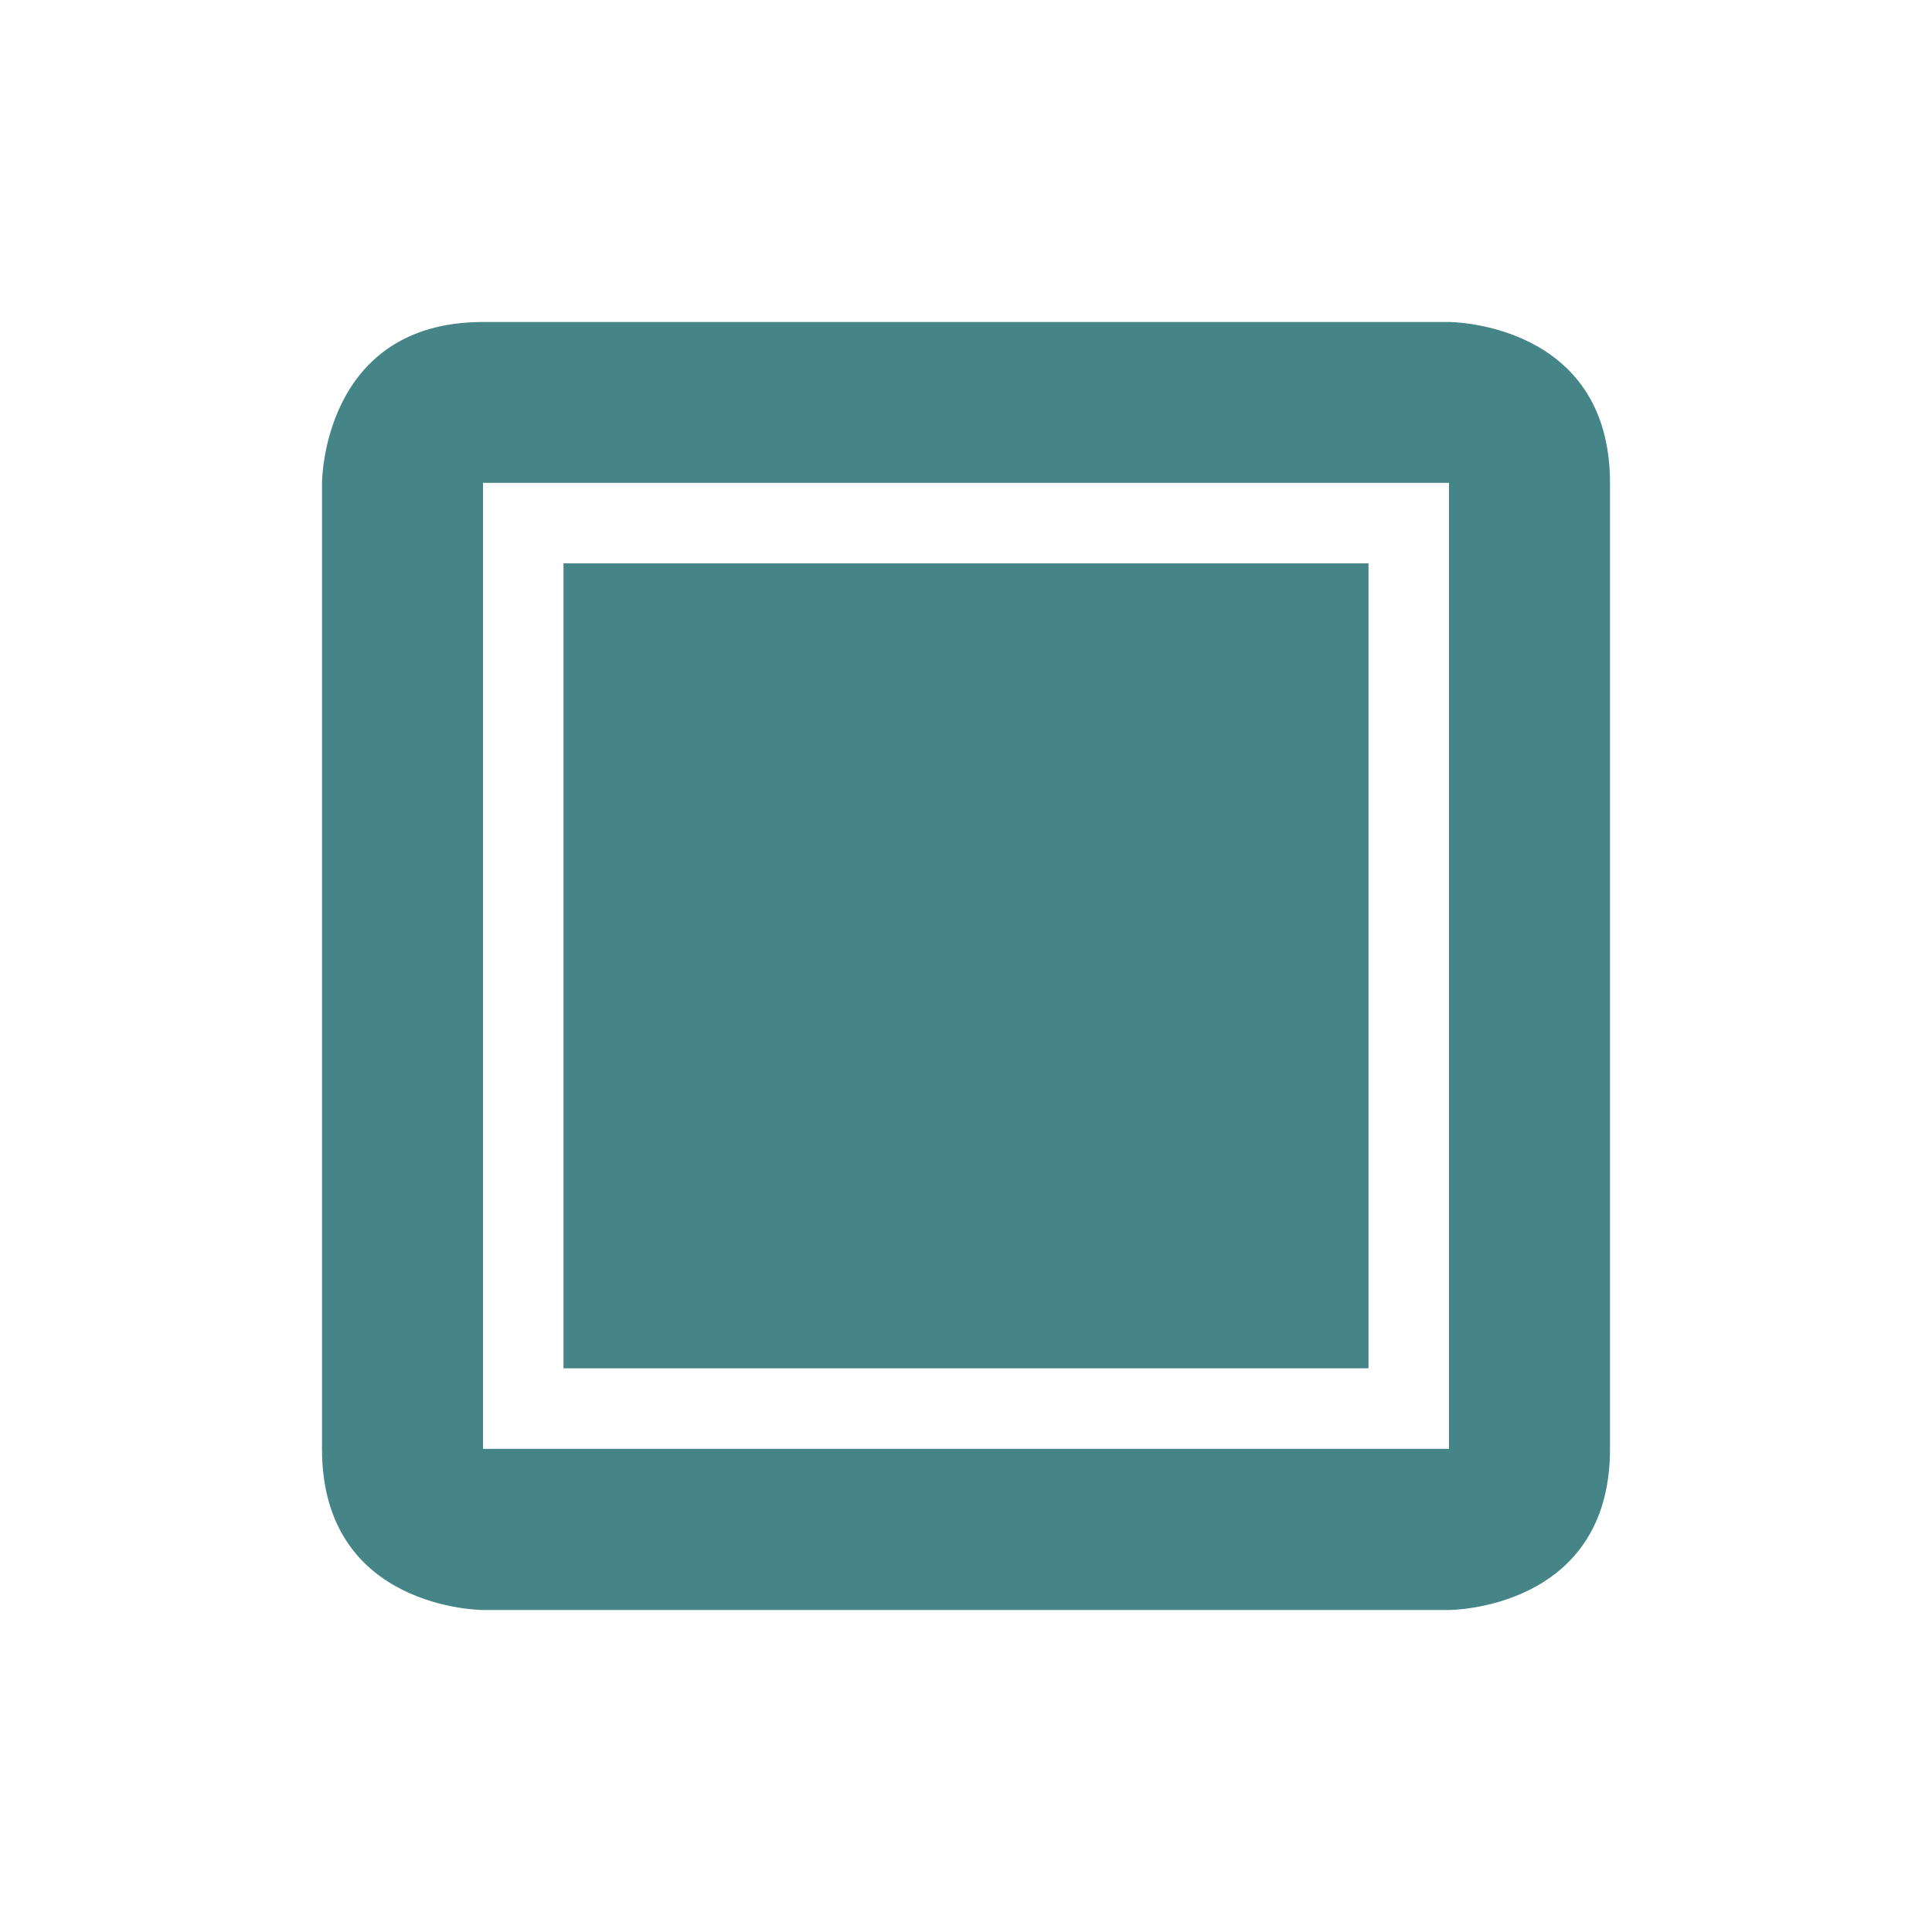
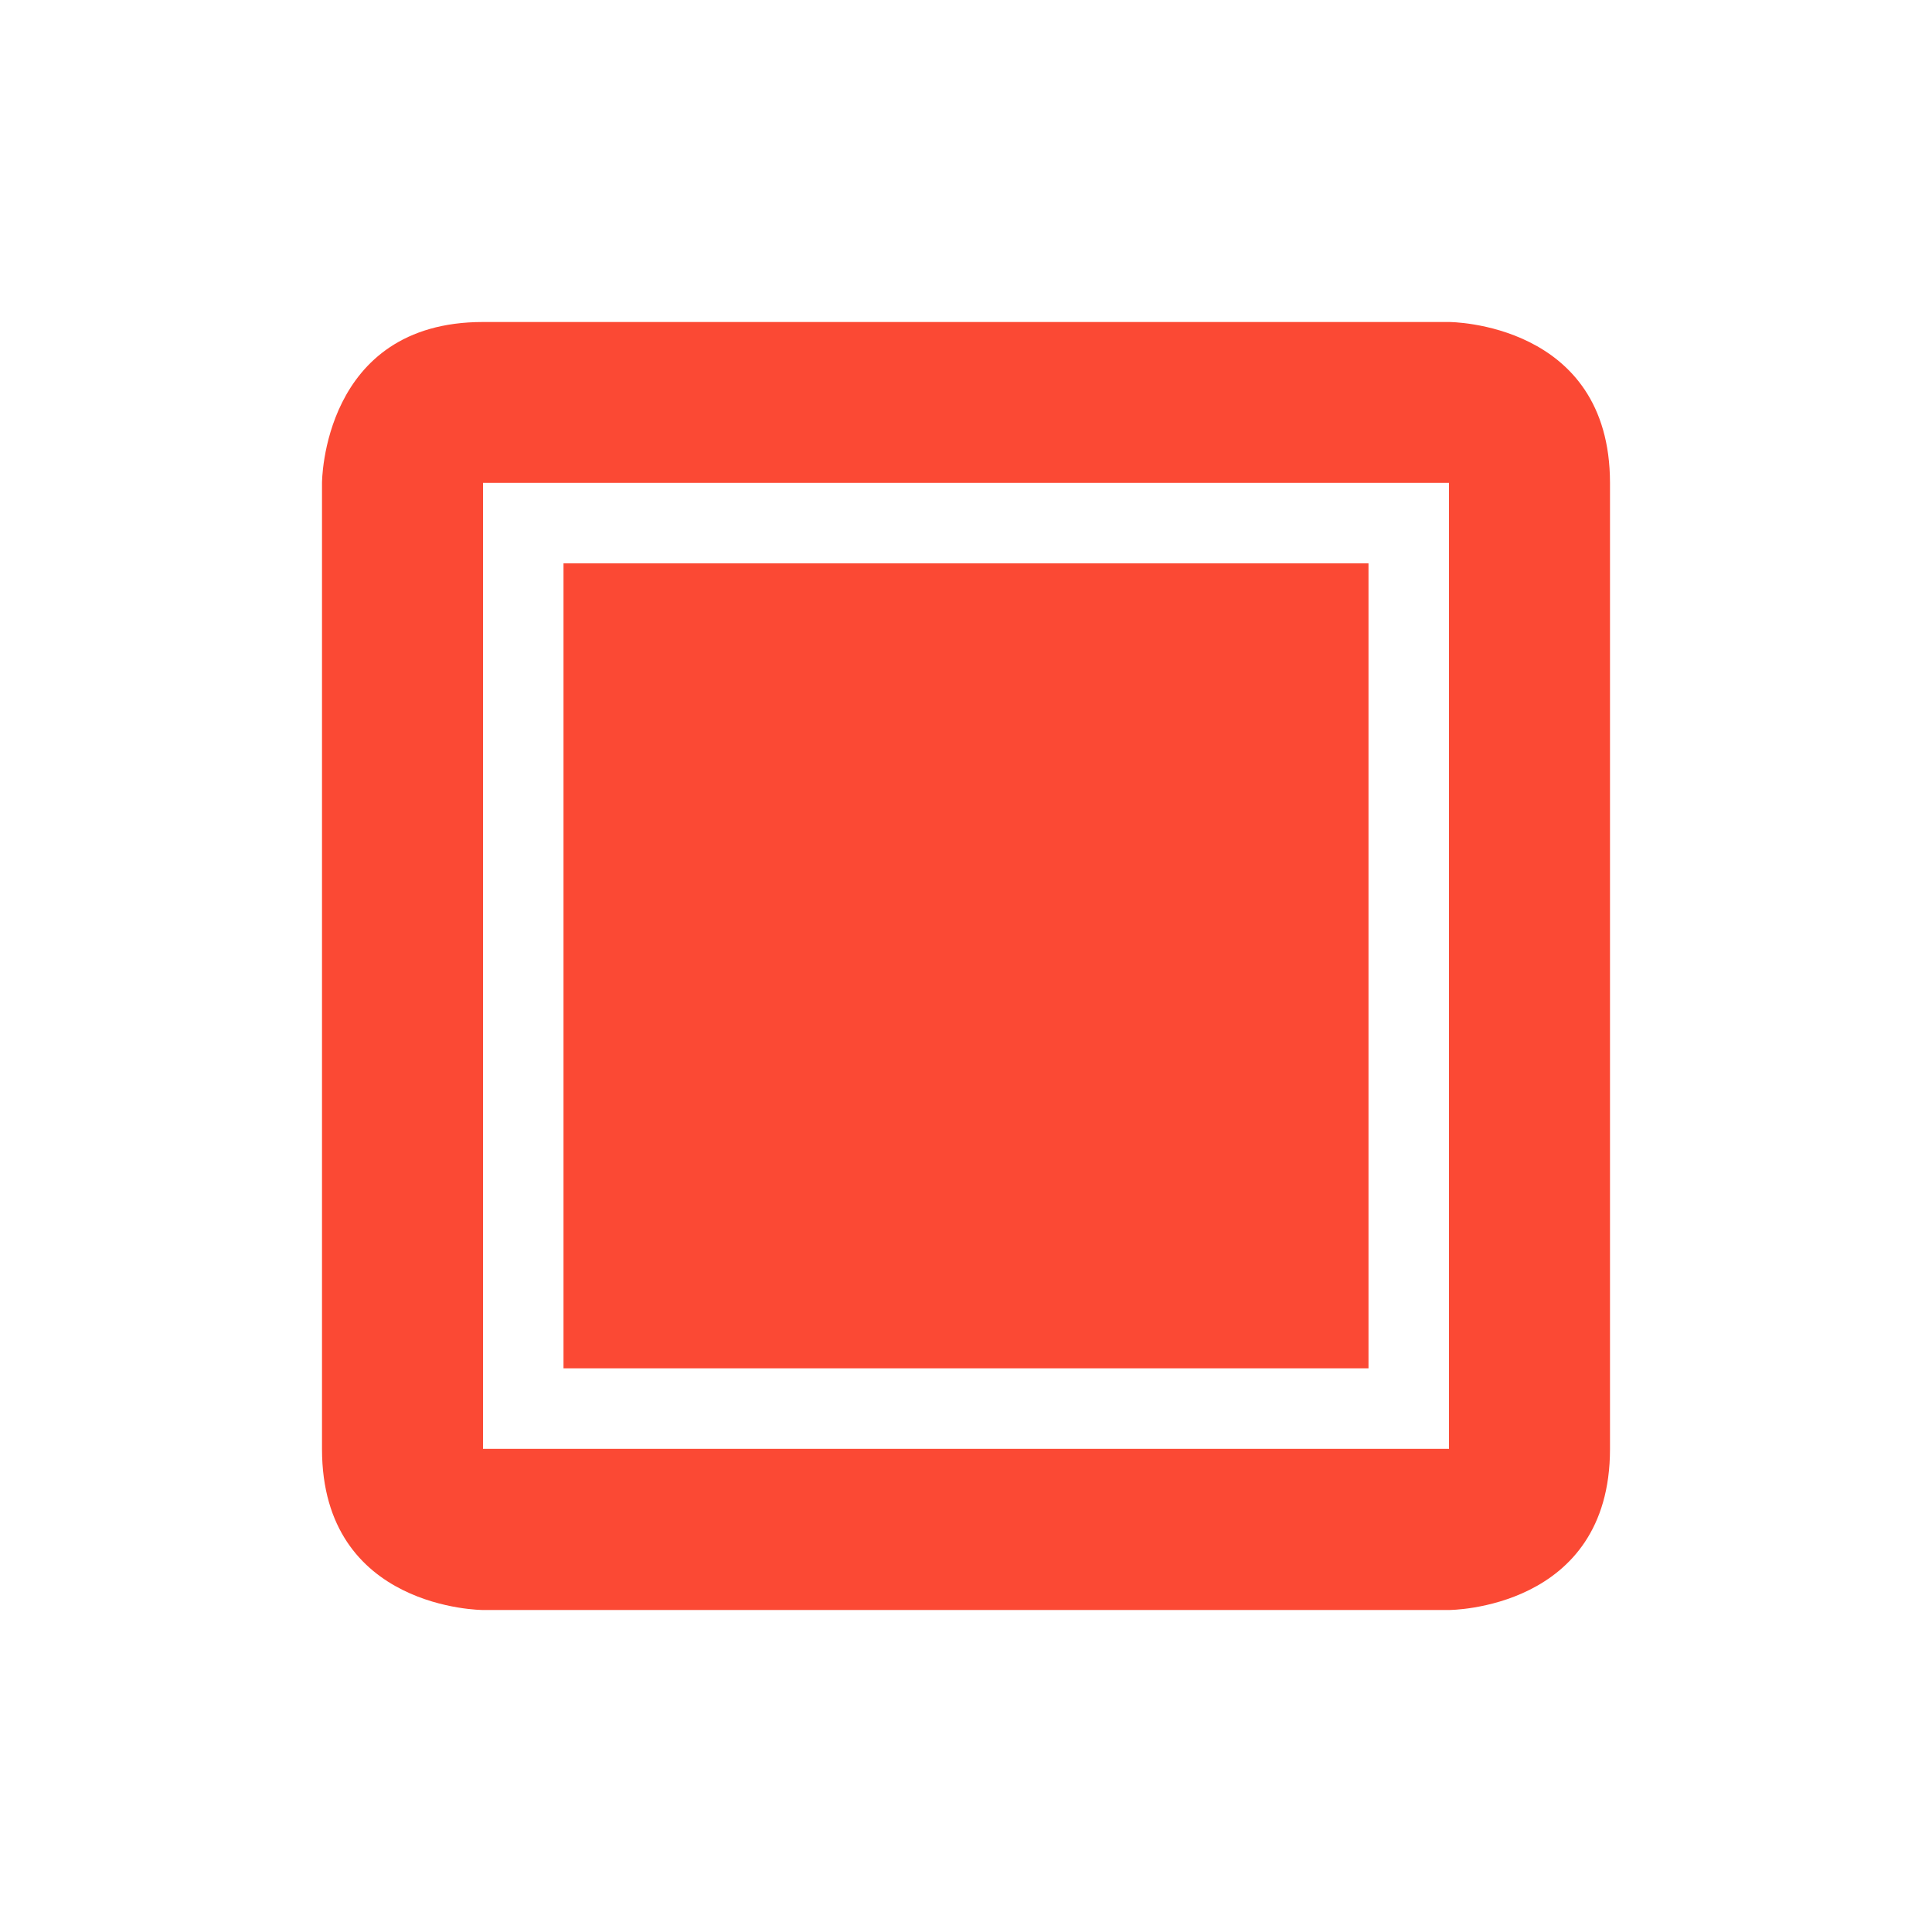
<svg xmlns="http://www.w3.org/2000/svg" width="24" height="24" version="1.1">
  <defs>
-     <style id="current-color-scheme" type="text/css">
-    .ColorScheme-Text { color:#ebdbb2; } .ColorScheme-Highlight { color:#458588; }
-   </style>
+     <style id="current-color-scheme" type="text/css">.ColorScheme-Text { color:#ebdbb2; } .ColorScheme-Highlight { color:#458588; } .ColorScheme-NeutralText { color:#fe8019; } .ColorScheme-PositiveText { color:#689d6a; } .ColorScheme-NegativeText { color:#fb4934; }</style>
  </defs>
-   <g transform="translate(-545 -1003.4)">
-     <path style="fill:currentColor" class="ColorScheme-Highlight" d="m551 1007.4c-2 0-2 2-2 2v12c0 2 2 2 2 2h12s2 0 2-2v-12c0-2-2-2-2-2h-12zm0 1.998h12v12h-12v-12zm1 1v10h10v-10h-10z" />
-   </g>
+   <path class="ColorScheme-NegativeText" d="m6 4c-2 0-2 2-2 2v12c0 2 2 2 2 2h12s2 0 2-2v-12c0-2-2-2-2-2zm0 1.998h12v12h-12zm1 1v10h10v-10z" fill="currentColor" />
</svg>
